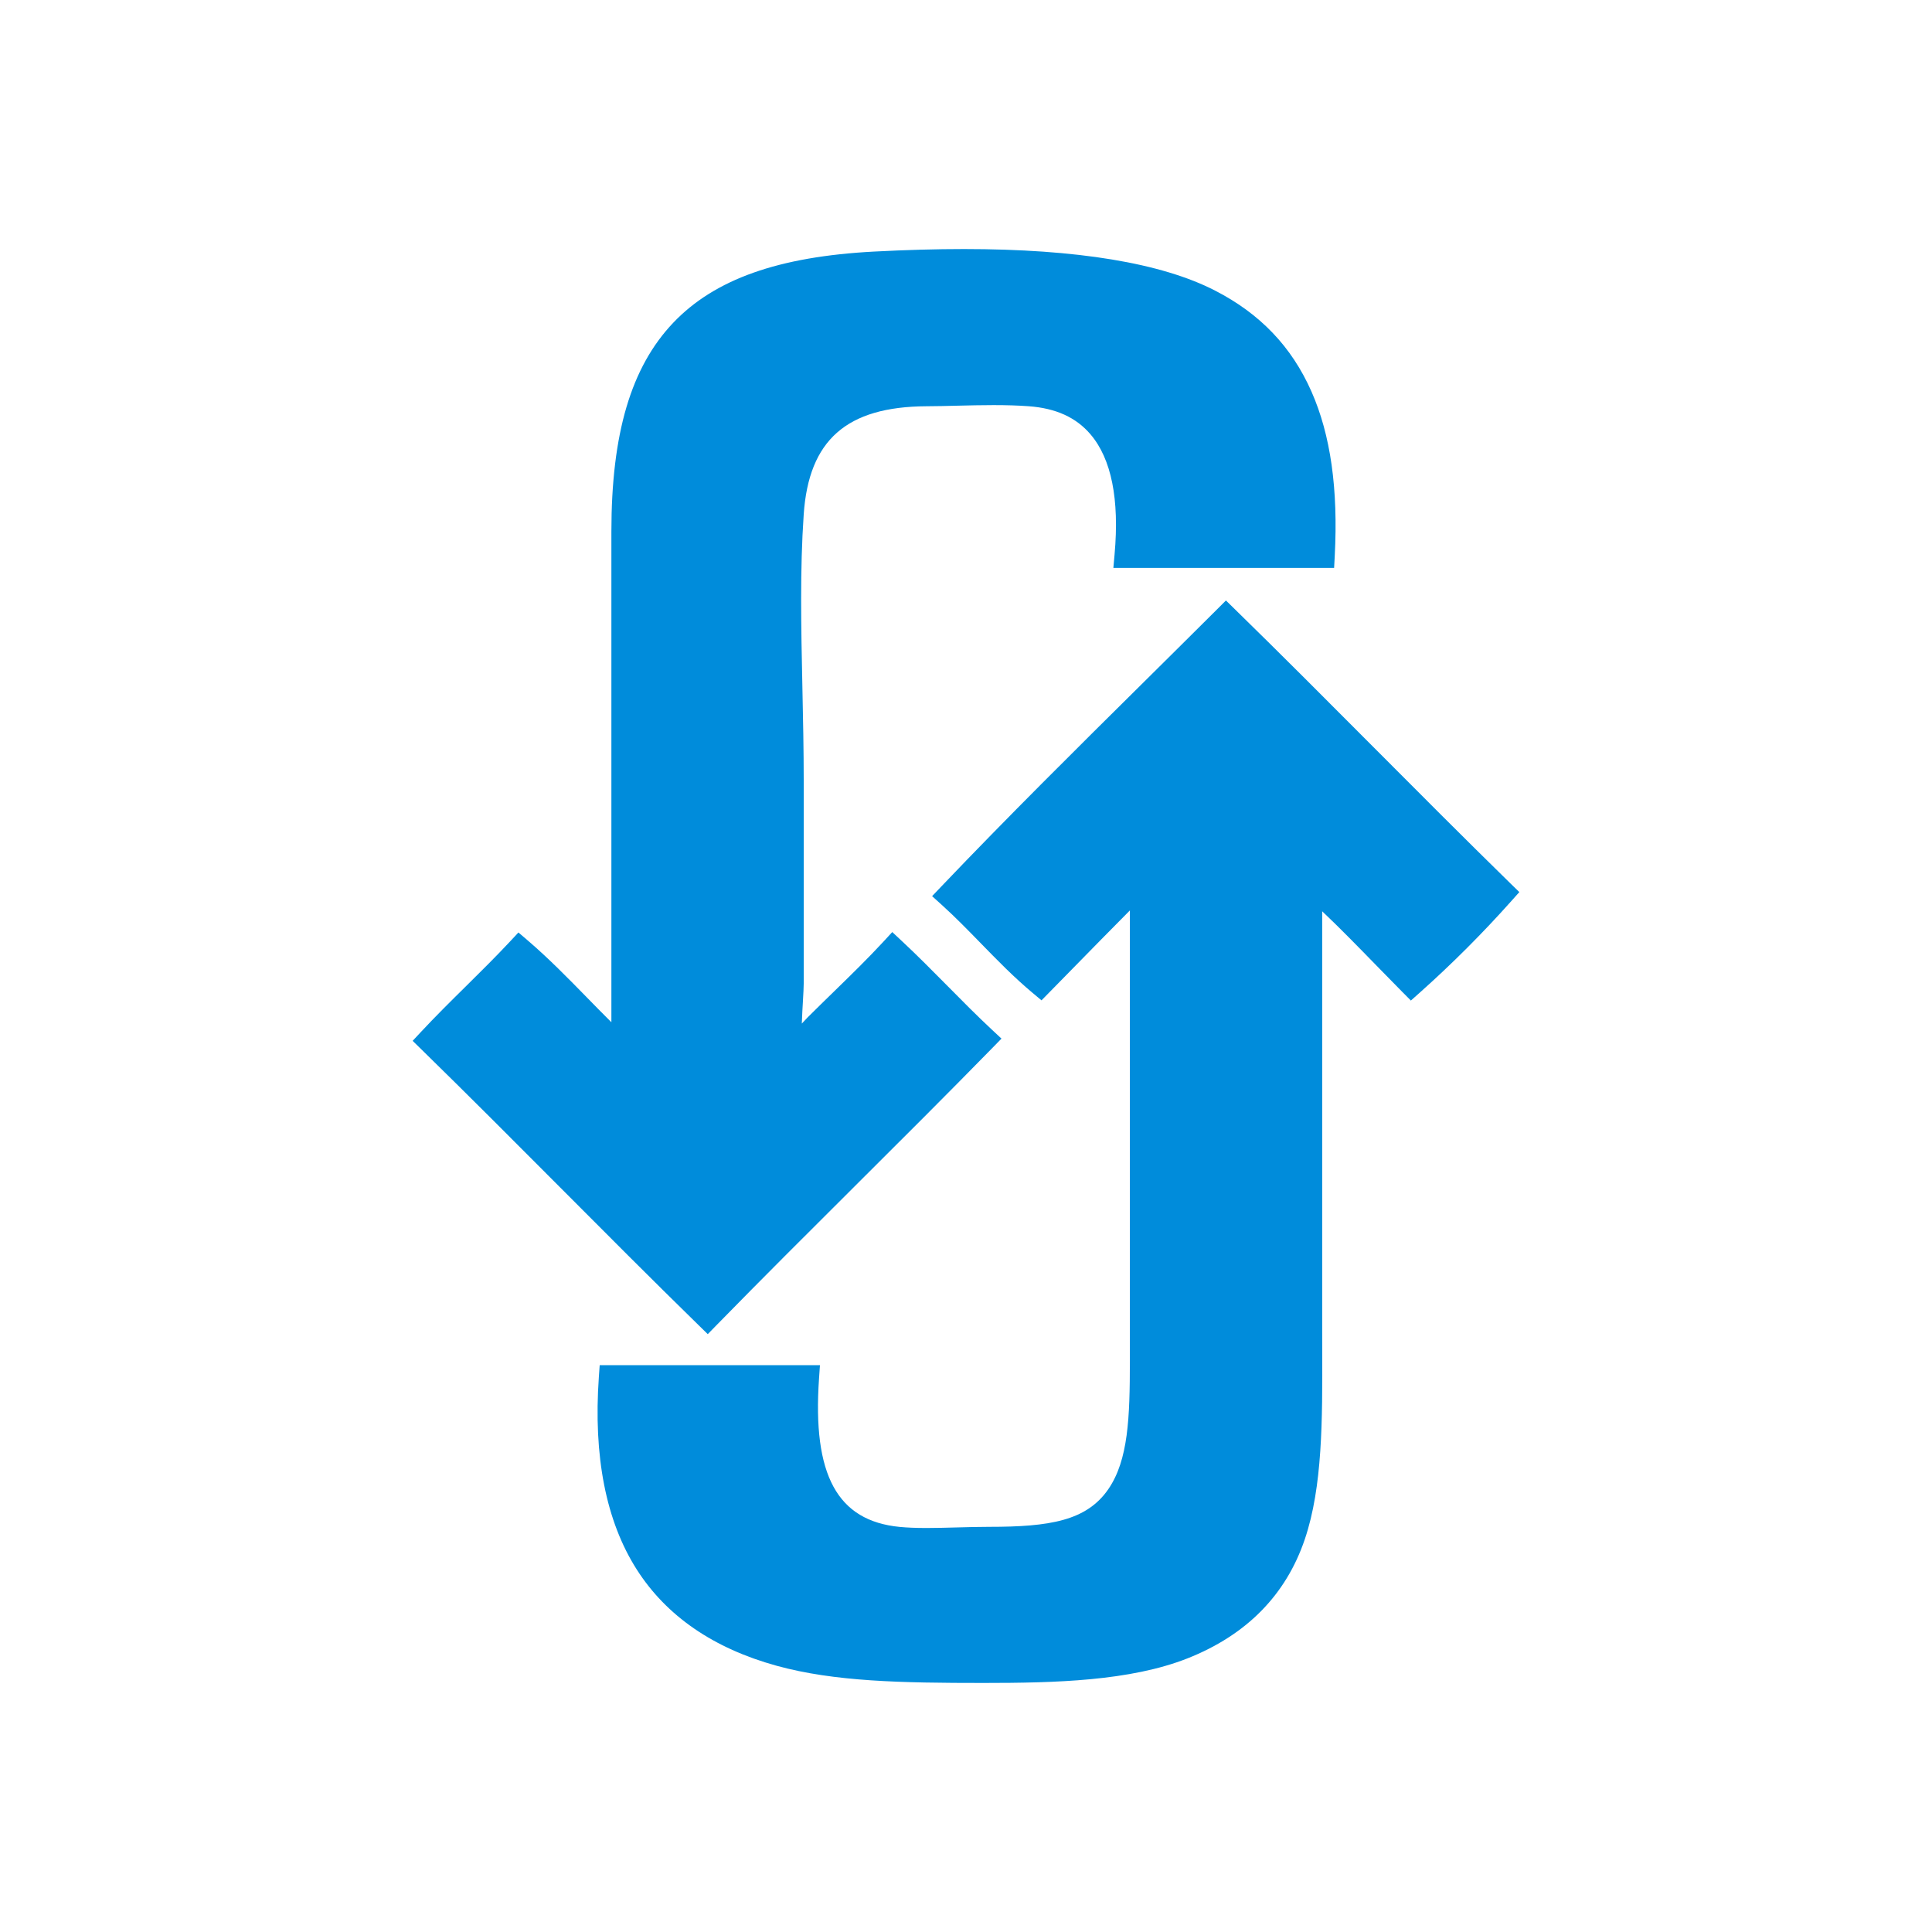
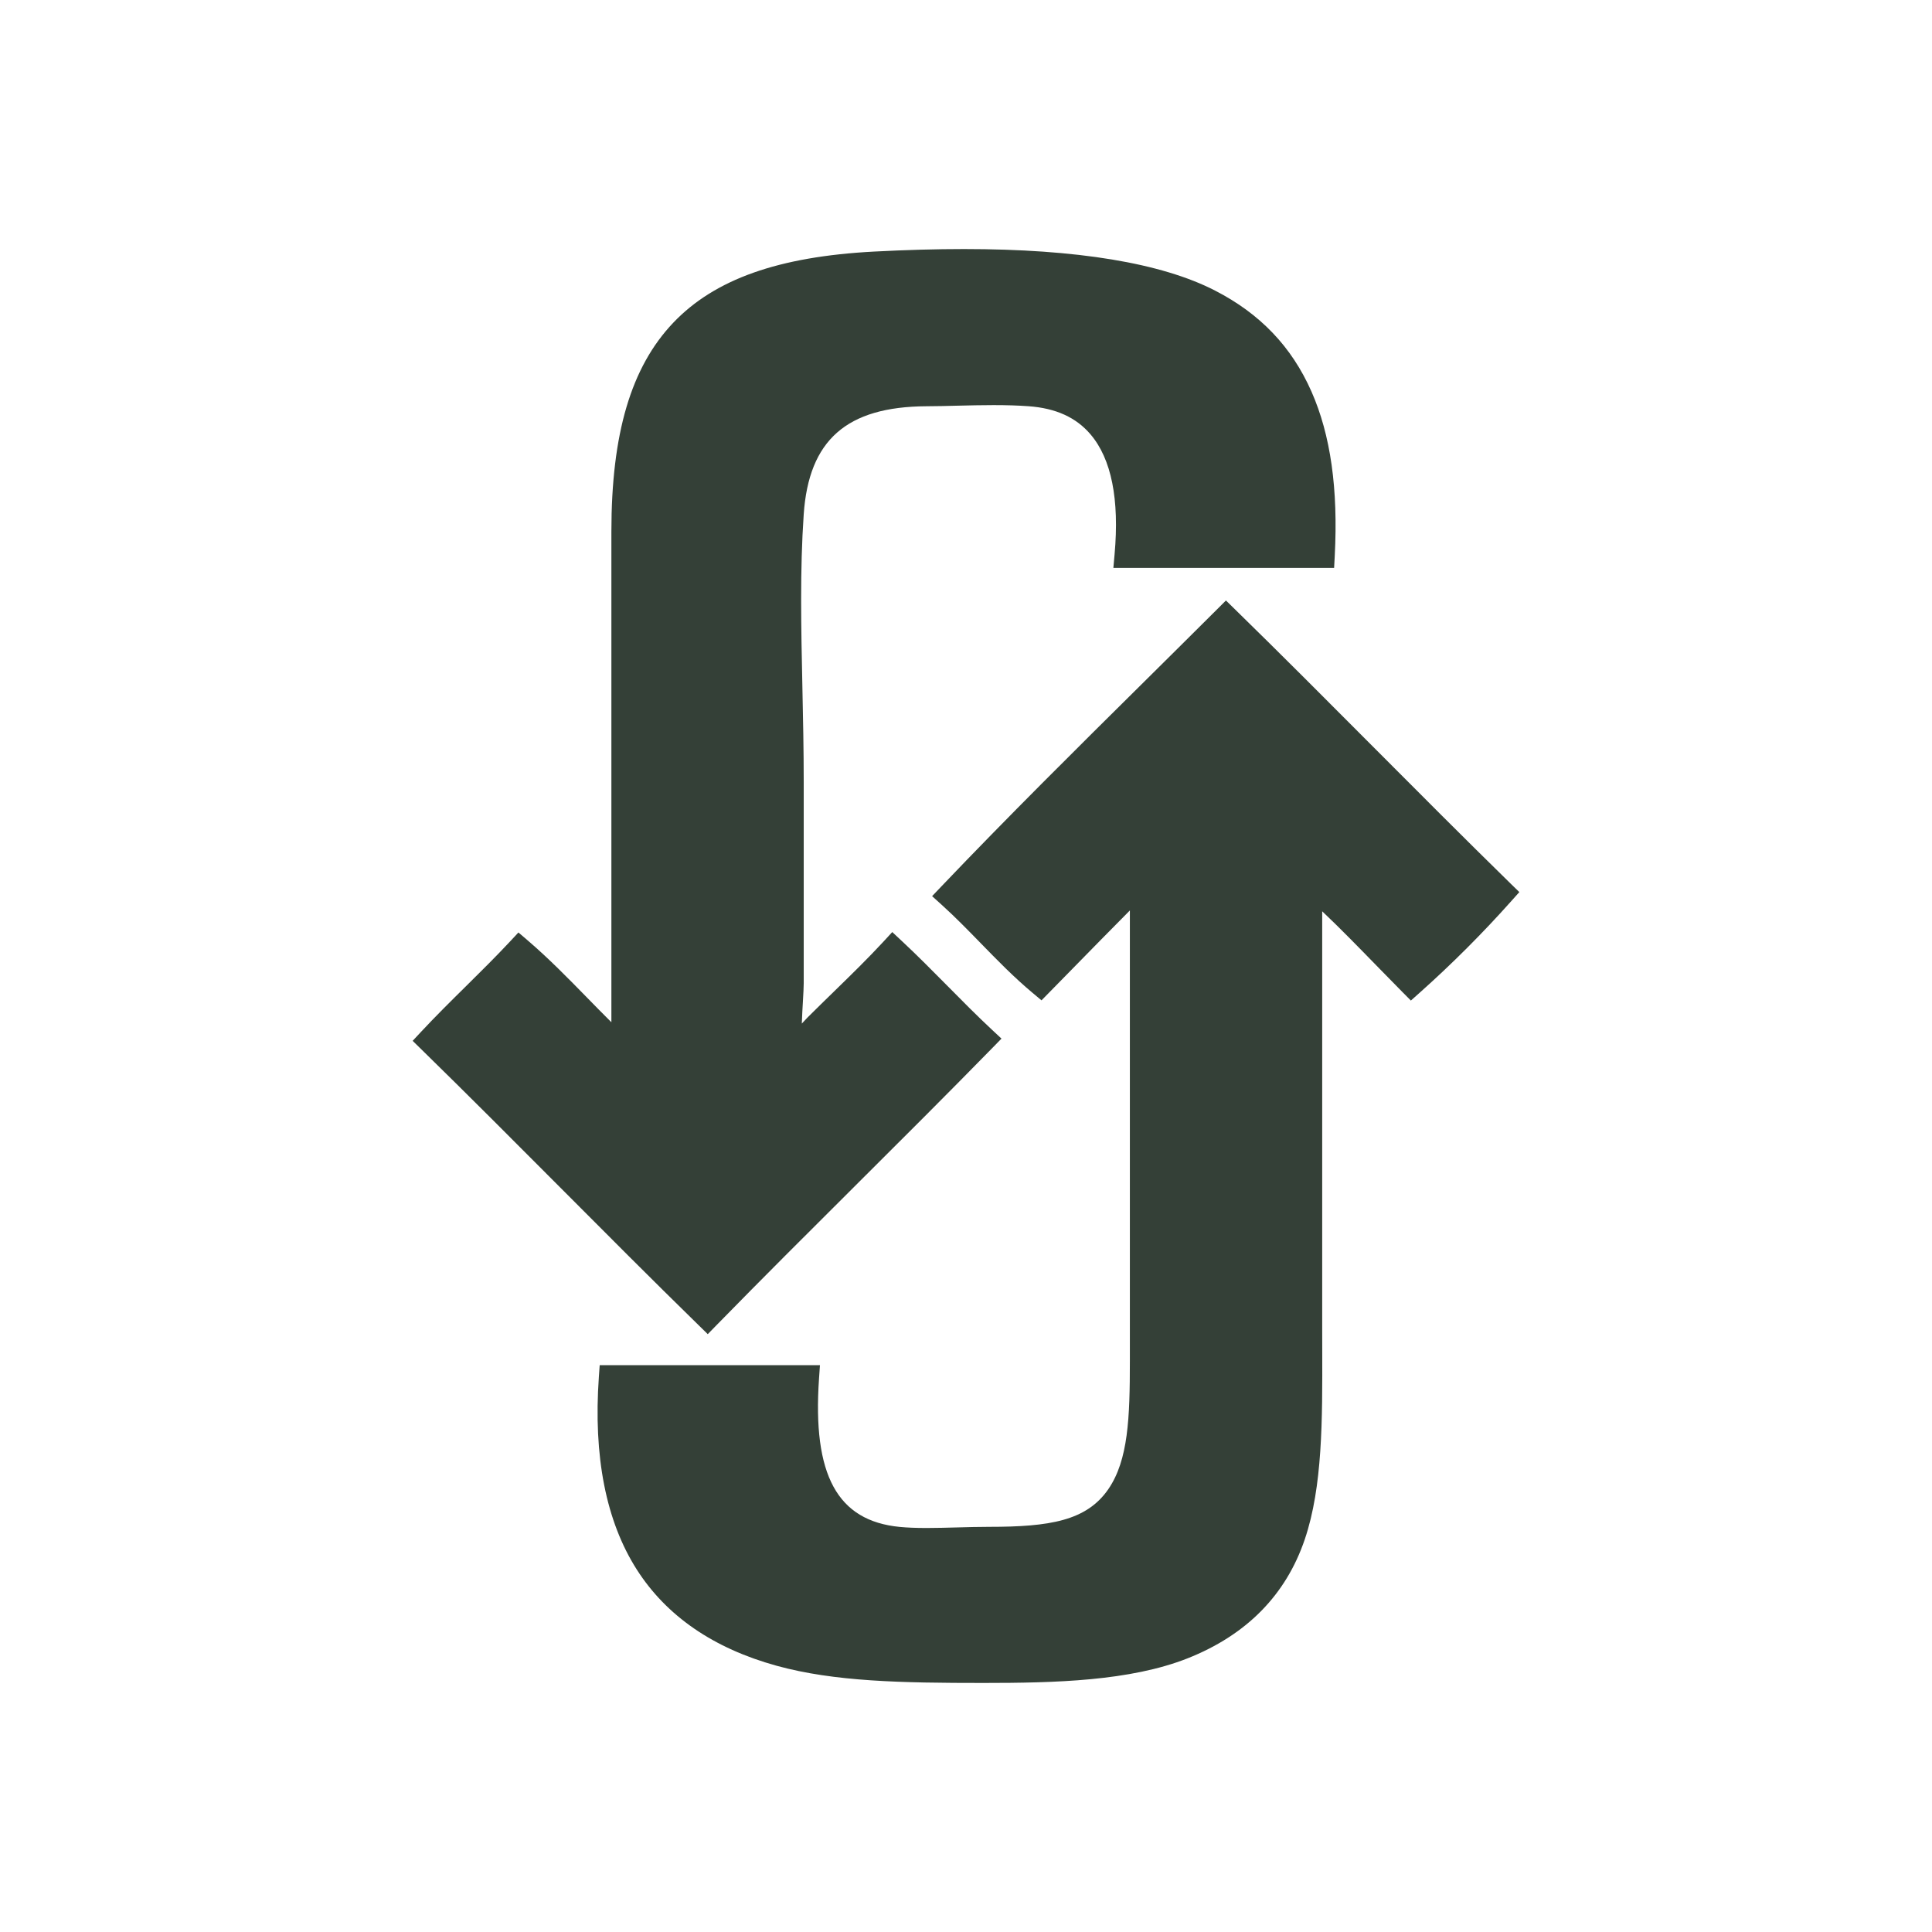
<svg xmlns="http://www.w3.org/2000/svg" width="512" height="512" viewBox="0 0 512 512">
-   <g fill-rule="evenodd" clip-rule="evenodd" fill="#008cdb">
+   <g fill-rule="evenodd" clip-rule="evenodd" fill="#344037">
    <path d="M185.188 351.236c-12.377-12.097-24.783-24.549-36.783-36.596-11.987-12.033-24.382-24.47-36.723-36.532l-2.324-2.275 2.215-2.377c3.878-4.156 7.963-8.201 11.916-12.096 3.904-3.861 7.938-7.853 11.724-11.905l2.174-2.339 2.42 2.069c5.607 4.802 10.784 10.095 15.79 15.215a559.305 559.305 0 0 0 6.427 6.503V140.908c0-26.029 5.207-43.609 16.384-55.367 10.992-11.55 27.915-17.543 53.252-18.874 8.413-.438 16.422-.667 23.798-.667 29.958 0 52.347 3.703 66.544 11.006 11.961 6.146 20.318 14.903 25.551 26.764 5.079 11.511 7.097 25.77 6.167 43.59l-.167 3.145h-58.498l.322-3.613c1.299-14.592-.844-25.279-6.368-31.771-3.822-4.498-9.191-6.941-16.417-7.467-2.772-.202-5.815-.296-9.303-.296-3.185 0-6.414.079-9.534.153-2.712.076-5.514.135-8.235.15-21.156.116-31.186 8.959-32.529 28.668-1.01 14.758-.69 29.792-.349 45.712.175 8.194.353 16.661.353 25.354v53.186c0 1.046-.094 2.662-.211 4.72-.09 1.521-.223 3.809-.296 5.96.182-.195.367-.394.561-.596.5-.548.748-.813.924-.986 2.394-2.388 4.779-4.712 7.086-6.961 4.596-4.476 8.932-8.707 13.138-13.254l2.262-2.459 2.446 2.286c4.157 3.876 8.194 7.958 12.102 11.905 3.855 3.906 7.849 7.943 11.905 11.725l2.489 2.324-2.378 2.437c-12.098 12.37-24.552 24.781-36.598 36.779-12.03 11.988-24.47 24.376-36.538 36.72l-2.322 2.381-2.377-2.326z" />
    <path d="M260.646 446c-21.69 0-39.499-.334-54.811-4.551-16.754-4.613-29.23-13.194-37.091-25.516-8.153-12.789-11.53-29.961-10.038-51.053l.219-3.089h58.371l-.246 3.546c-1.764 25.567 4.835 37.697 21.386 39.313 1.951.188 4.294.285 7.146.285 2.586 0 5.37-.083 8.061-.15 2.798-.075 5.685-.157 8.479-.157 16.043 0 25.832-1.586 31.61-10.005 5.283-7.703 5.696-18.934 5.696-33.945V241.276c-4.911 4.94-10.194 10.338-15.33 15.578-2.029 2.069-4.023 4.112-5.937 6.054l-2.154 2.193-2.352-1.969c-4.937-4.119-9.421-8.729-13.756-13.176-3.336-3.418-6.779-6.96-10.35-10.18l-2.532-2.287 2.354-2.47c17.646-18.507 36.091-36.776 53.934-54.442 6.32-6.271 12.855-12.733 19.259-19.125l2.324-2.316 2.344 2.294c12.317 12.029 24.659 24.425 36.602 36.413 11.924 11.968 24.254 24.342 36.534 36.359l2.271 2.211-2.112 2.365a299.944 299.944 0 0 1-24.28 24.286l-2.349 2.092-2.219-2.233c-2.279-2.298-4.646-4.728-6.936-7.074-4.746-4.865-9.611-9.869-14.347-14.345V352.18c0 1.848.007 3.688.011 5.529.049 18.652.098 36.262-4.616 50.202-4.995 14.776-15.464 25.396-31.108 31.581-15.216 6.002-35.036 6.508-54.037 6.508z" />
  </g>
</svg>
